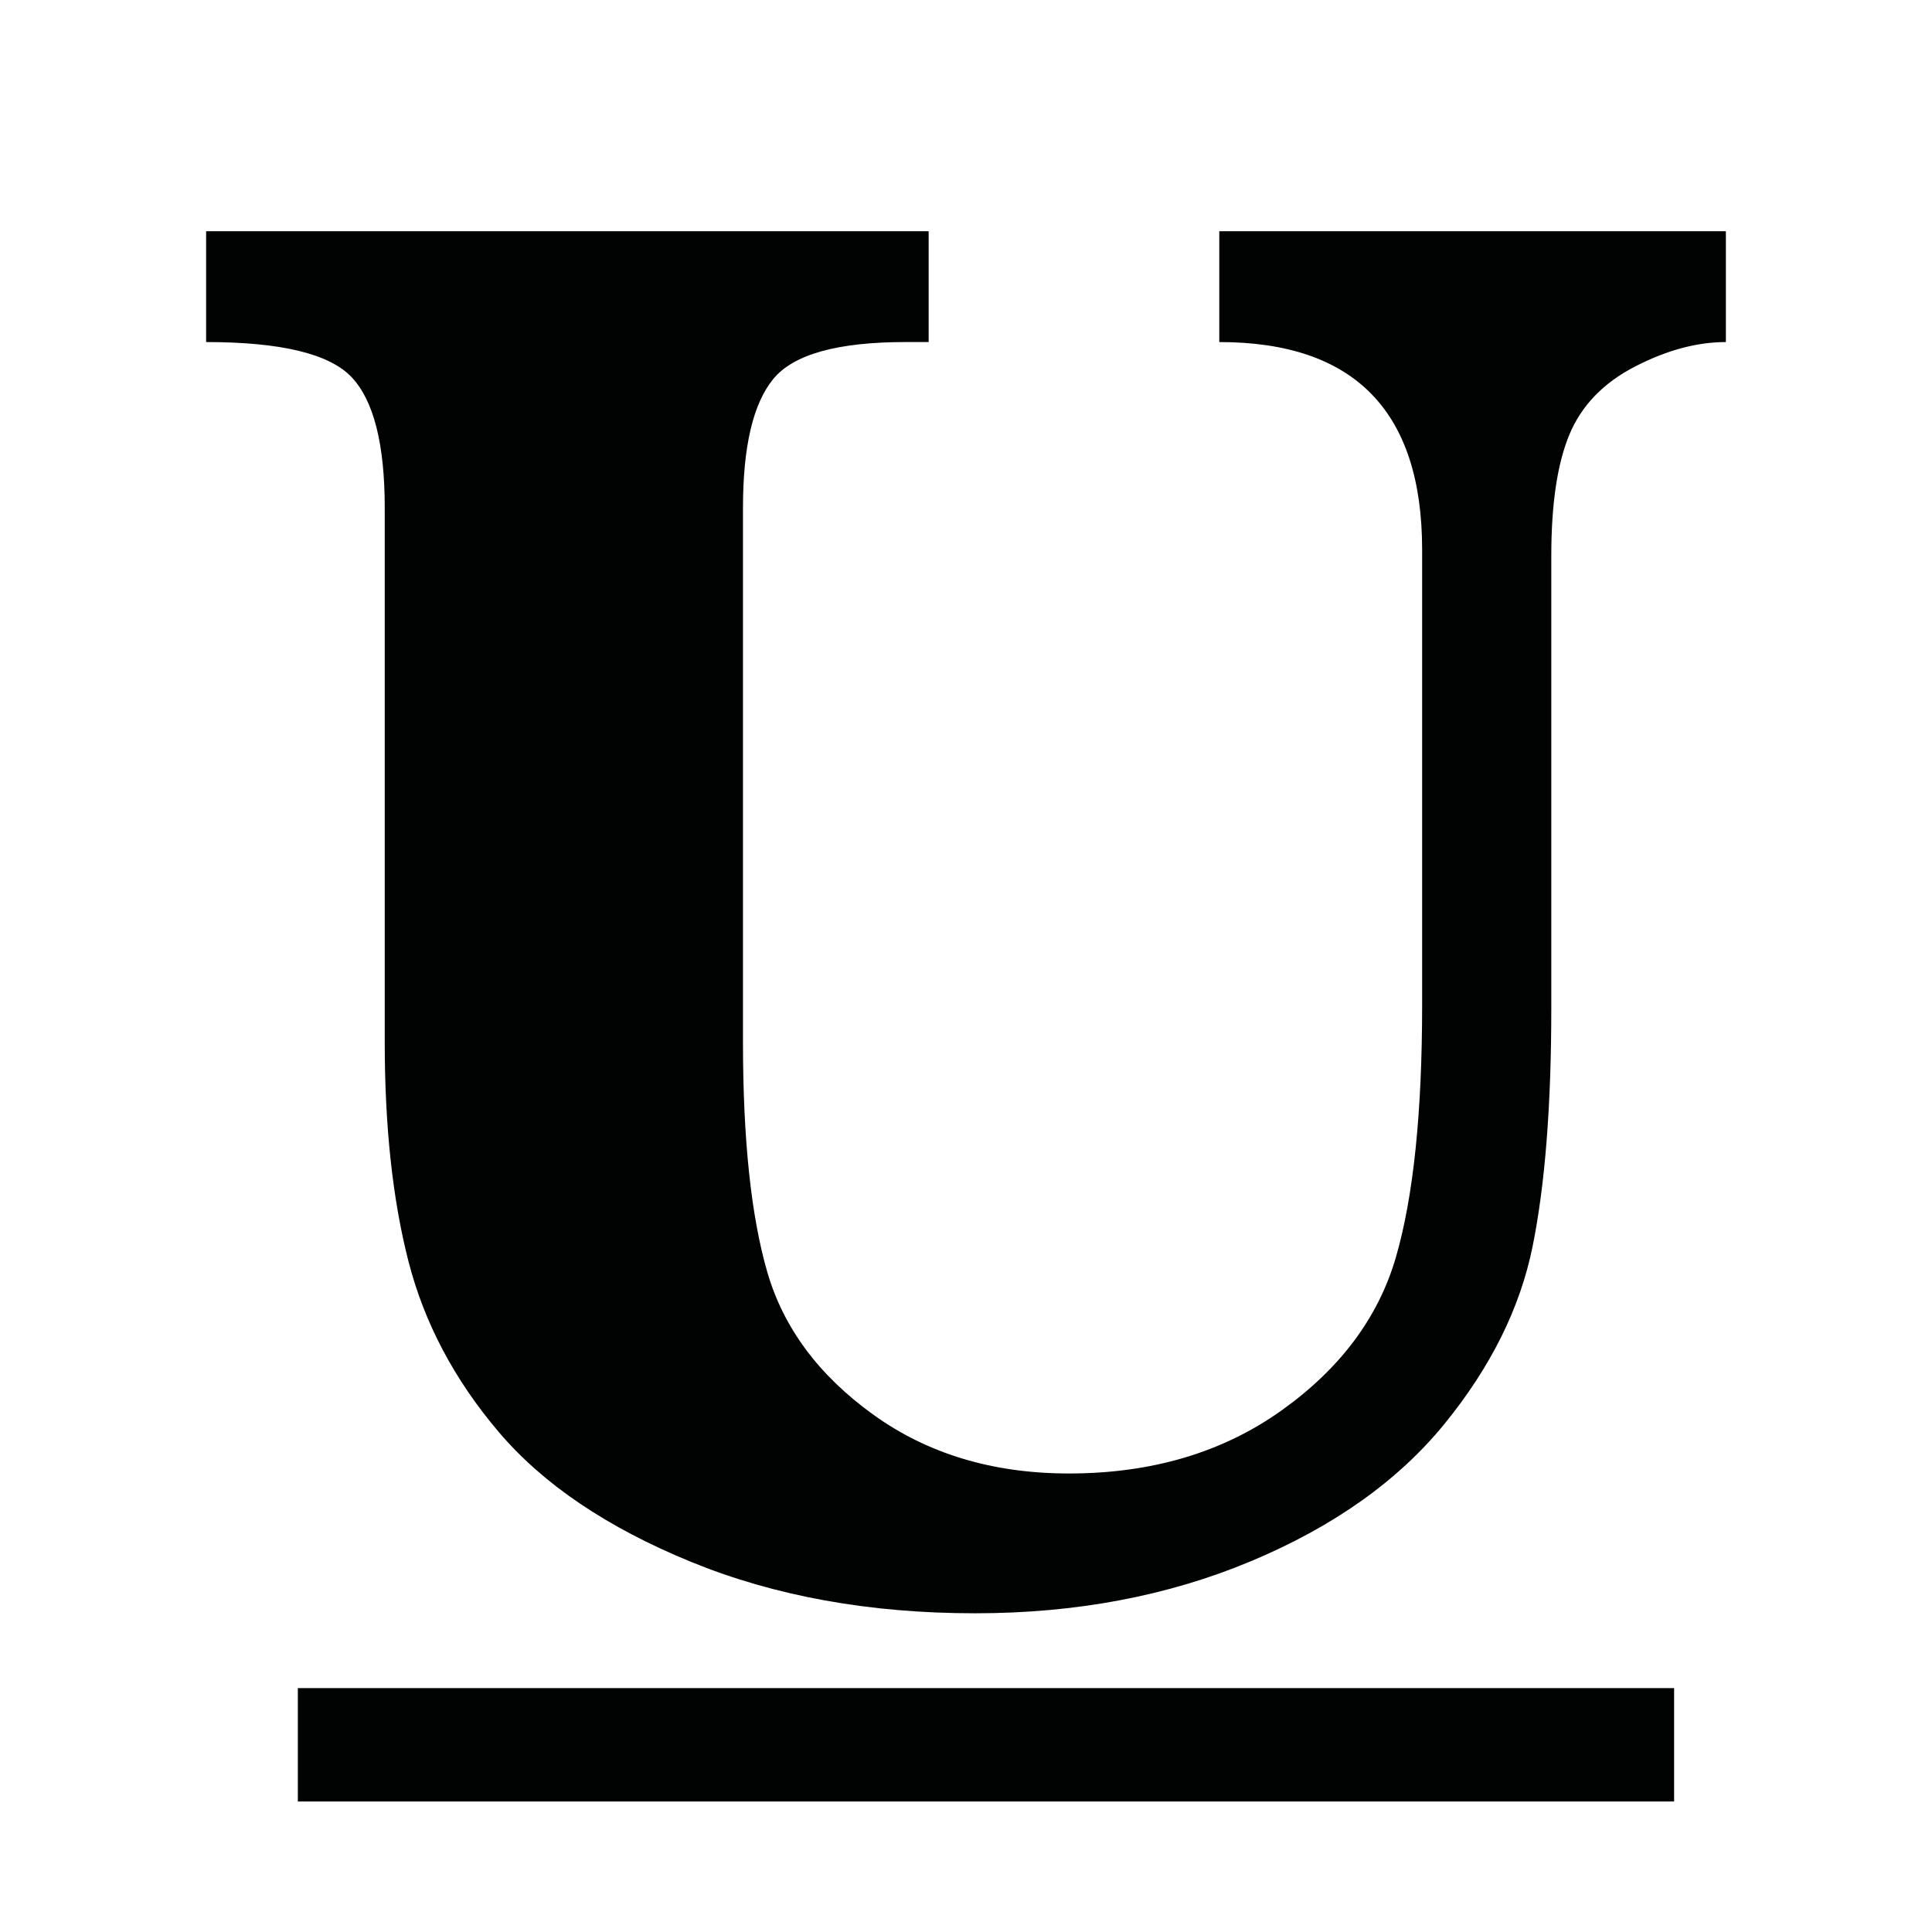
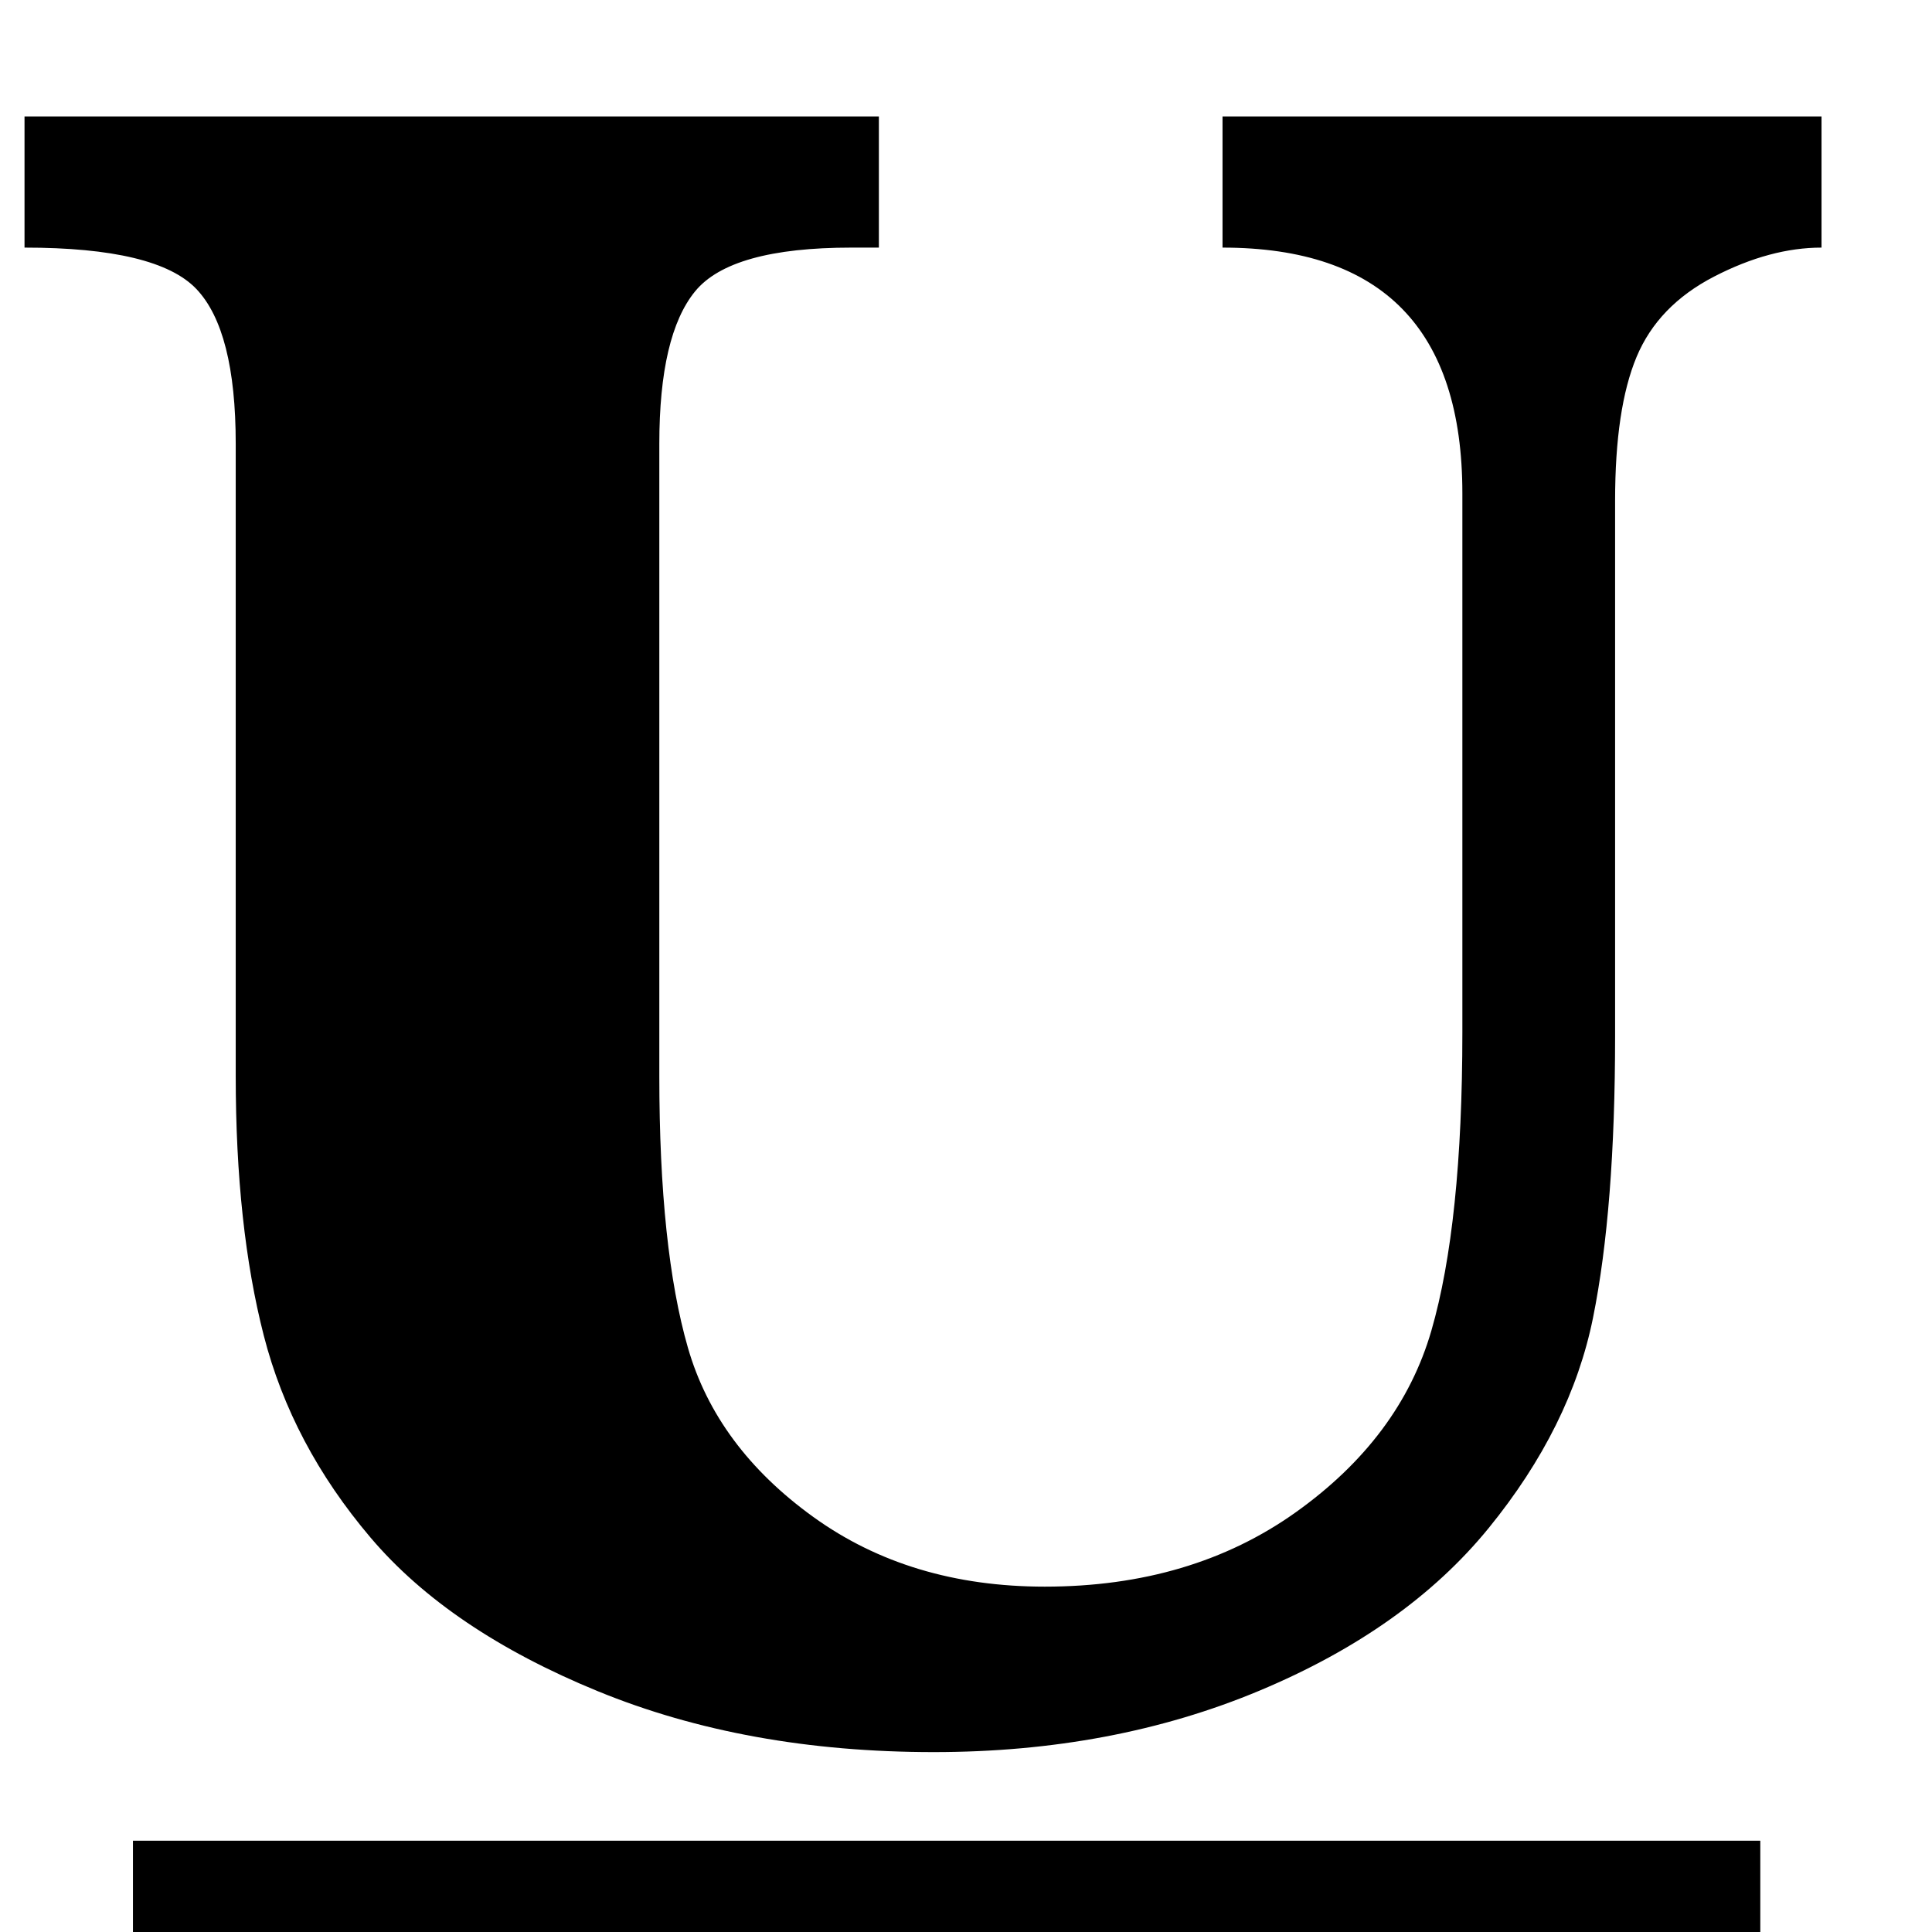
- <svg xmlns="http://www.w3.org/2000/svg" version="1.1" id="Layer_1" x="0px" y="0px" width="1024px" height="1024px" viewBox="0 0 1024 1024" enable-background="new 0 0 1024 1024" xml:space="preserve">
-   <g>
-     <g>
-       <path fill="#010202" d="M157.866,954.839h729.447v-60.104H157.866V954.839z M646.248,122.542v58.752    c71.672,0,107.51,36.701,107.51,110.092v241.354c0,57.162-4.641,101.713-13.908,133.641c-9.277,31.939-29.51,59.017-60.703,81.245    c-31.211,22.23-68.732,33.348-112.592,33.348c-40.299,0-74.88-10.403-103.763-31.226c-28.883-20.818-47.604-46.048-56.159-75.688    c-8.558-29.641-12.84-70.216-12.84-121.736V269.154c0-32.462,5.352-55.219,16.048-68.279    c10.697-13.05,34.047-19.581,70.068-19.581h12.301v-58.752H109.246v58.752c39.581,0,65.252,6.175,77.025,18.524    c11.767,12.354,17.647,35.46,17.647,69.337v283.166c0,44.819,4.188,83.546,12.568,116.18c8.374,32.643,24.339,62.81,47.871,90.507    c23.534,27.704,57.5,50.641,101.894,68.809c44.393,18.172,94.578,27.258,150.563,27.258c53.484,0,102.16-9.178,146.021-27.521    c43.857-18.345,78.084-42.607,102.693-72.777c24.602-30.168,40.199-61.57,46.799-94.211c6.592-32.637,9.893-74.716,9.893-126.236    V294.56c0-27.521,3.211-48.958,9.629-64.309c6.42-15.349,18.002-27.341,34.766-35.989c16.76-8.645,32.801-12.967,48.139-12.967    v-58.752L646.248,122.542L646.248,122.542z" />
-     </g>
-   </g>
+ <svg xmlns="http://www.w3.org/2000/svg" preserveAspectRatio="xMidYMid" width="1024" height="1024" viewBox="0 0 1024 1024">
+   <defs>
+     <style>
+       .cls-1 {
+         fill: #000;
+         fill-rule: evenodd;
+       }
+     </style>
+   </defs>
+   <path d="M908.526,146.582 C888.706,156.816 875.010,171.009 867.419,189.175 C859.828,207.341 856.035,232.713 856.035,265.284 L856.035,549.047 C856.035,610.022 852.133,659.822 844.334,698.446 C836.531,737.077 818.089,774.240 788.998,809.946 C759.903,845.651 719.429,874.367 667.570,896.077 C615.711,917.783 558.158,928.648 494.914,928.648 C428.718,928.648 369.376,917.893 316.885,896.388 C264.394,874.886 224.231,847.742 196.405,814.955 C168.579,782.175 149.702,746.473 139.800,707.842 C129.892,669.218 124.938,623.384 124.938,570.343 L124.938,235.218 C124.938,195.125 117.984,167.780 104.071,153.158 C90.153,138.544 59.799,131.235 12.997,131.235 L12.997,61.702 L465.824,61.702 L465.824,131.235 L451.278,131.235 C408.686,131.235 381.077,138.965 368.428,154.410 C355.779,169.867 349.453,196.799 349.453,235.218 L349.453,570.343 C349.453,631.319 354.515,679.338 364.635,714.418 C374.750,749.498 396.886,779.359 431.039,803.995 C465.192,828.639 506.081,840.953 553.732,840.953 C605.591,840.953 649.958,827.796 686.861,801.487 C723.745,775.177 747.670,743.134 758.639,705.333 C769.599,667.544 775.085,614.819 775.085,547.168 L775.085,261.527 C775.085,174.671 732.709,131.235 647.962,131.235 L647.962,61.702 L965.447,61.702 L965.447,131.235 C947.312,131.235 928.341,136.351 908.526,146.582 ZM932.995,1046.691 L70.468,1046.691 L70.468,975.619 L932.995,975.619 L932.995,1046.691 Z" class="cls-1" />
</svg>
